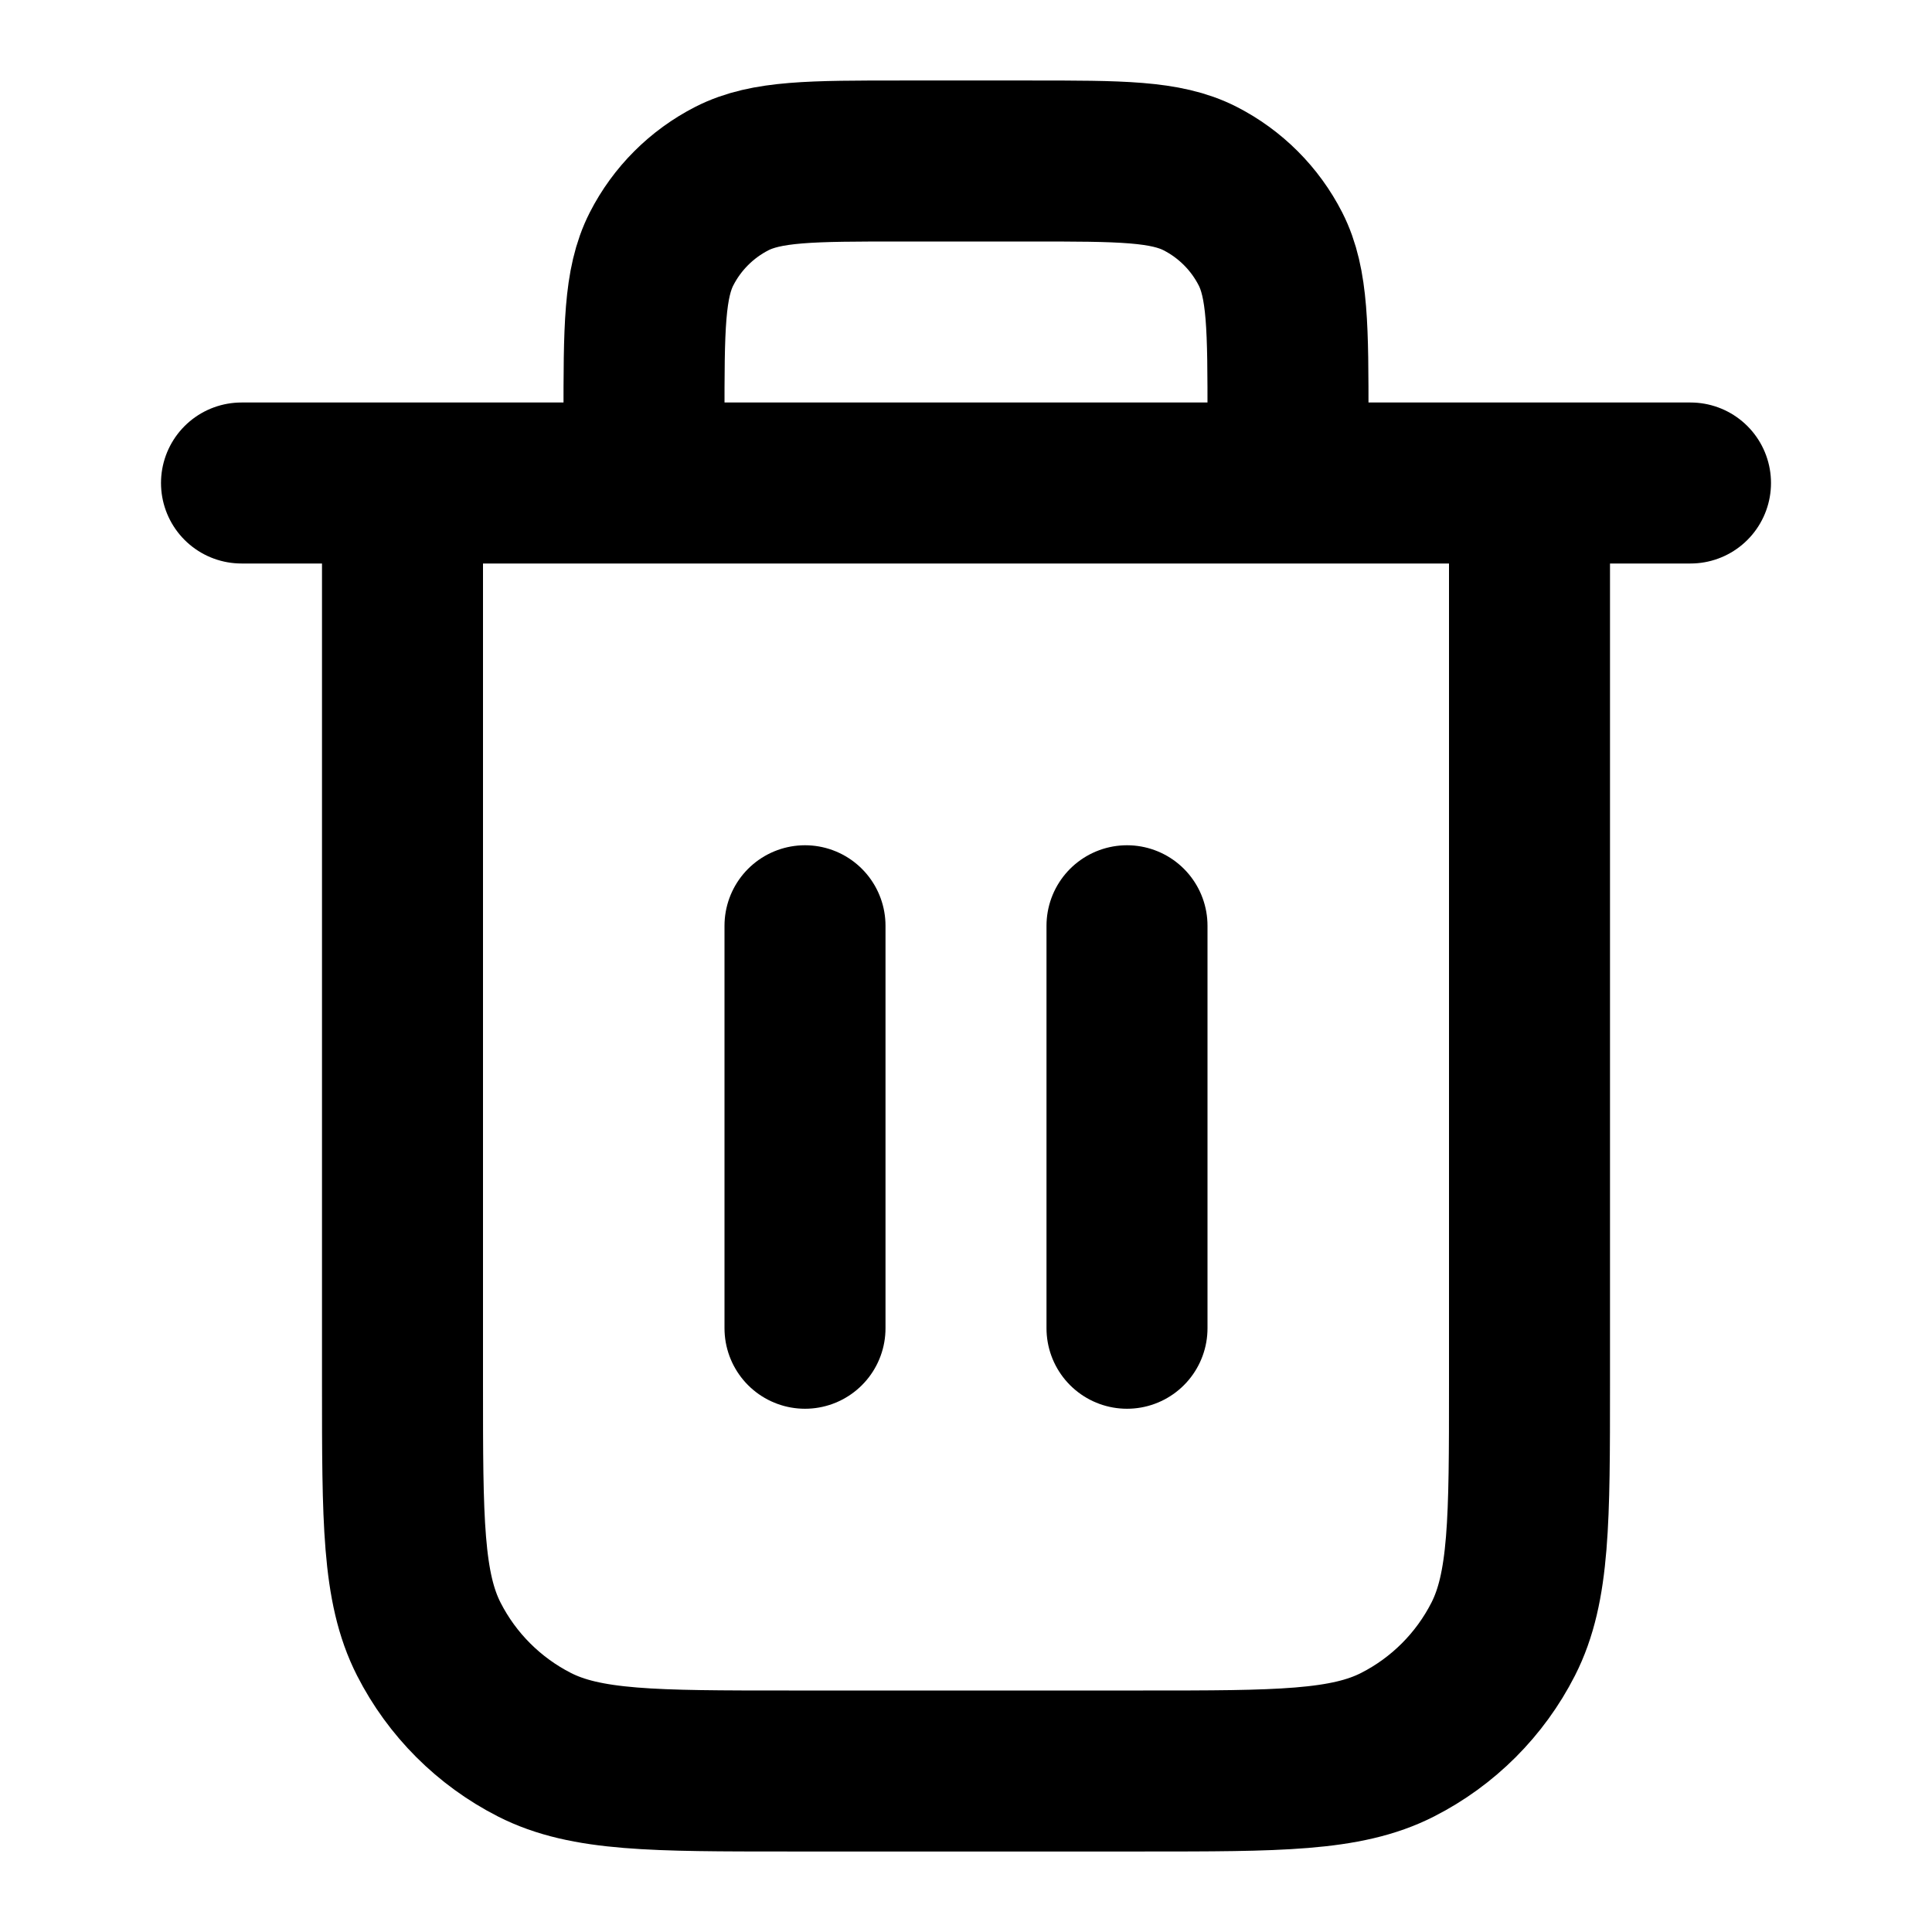
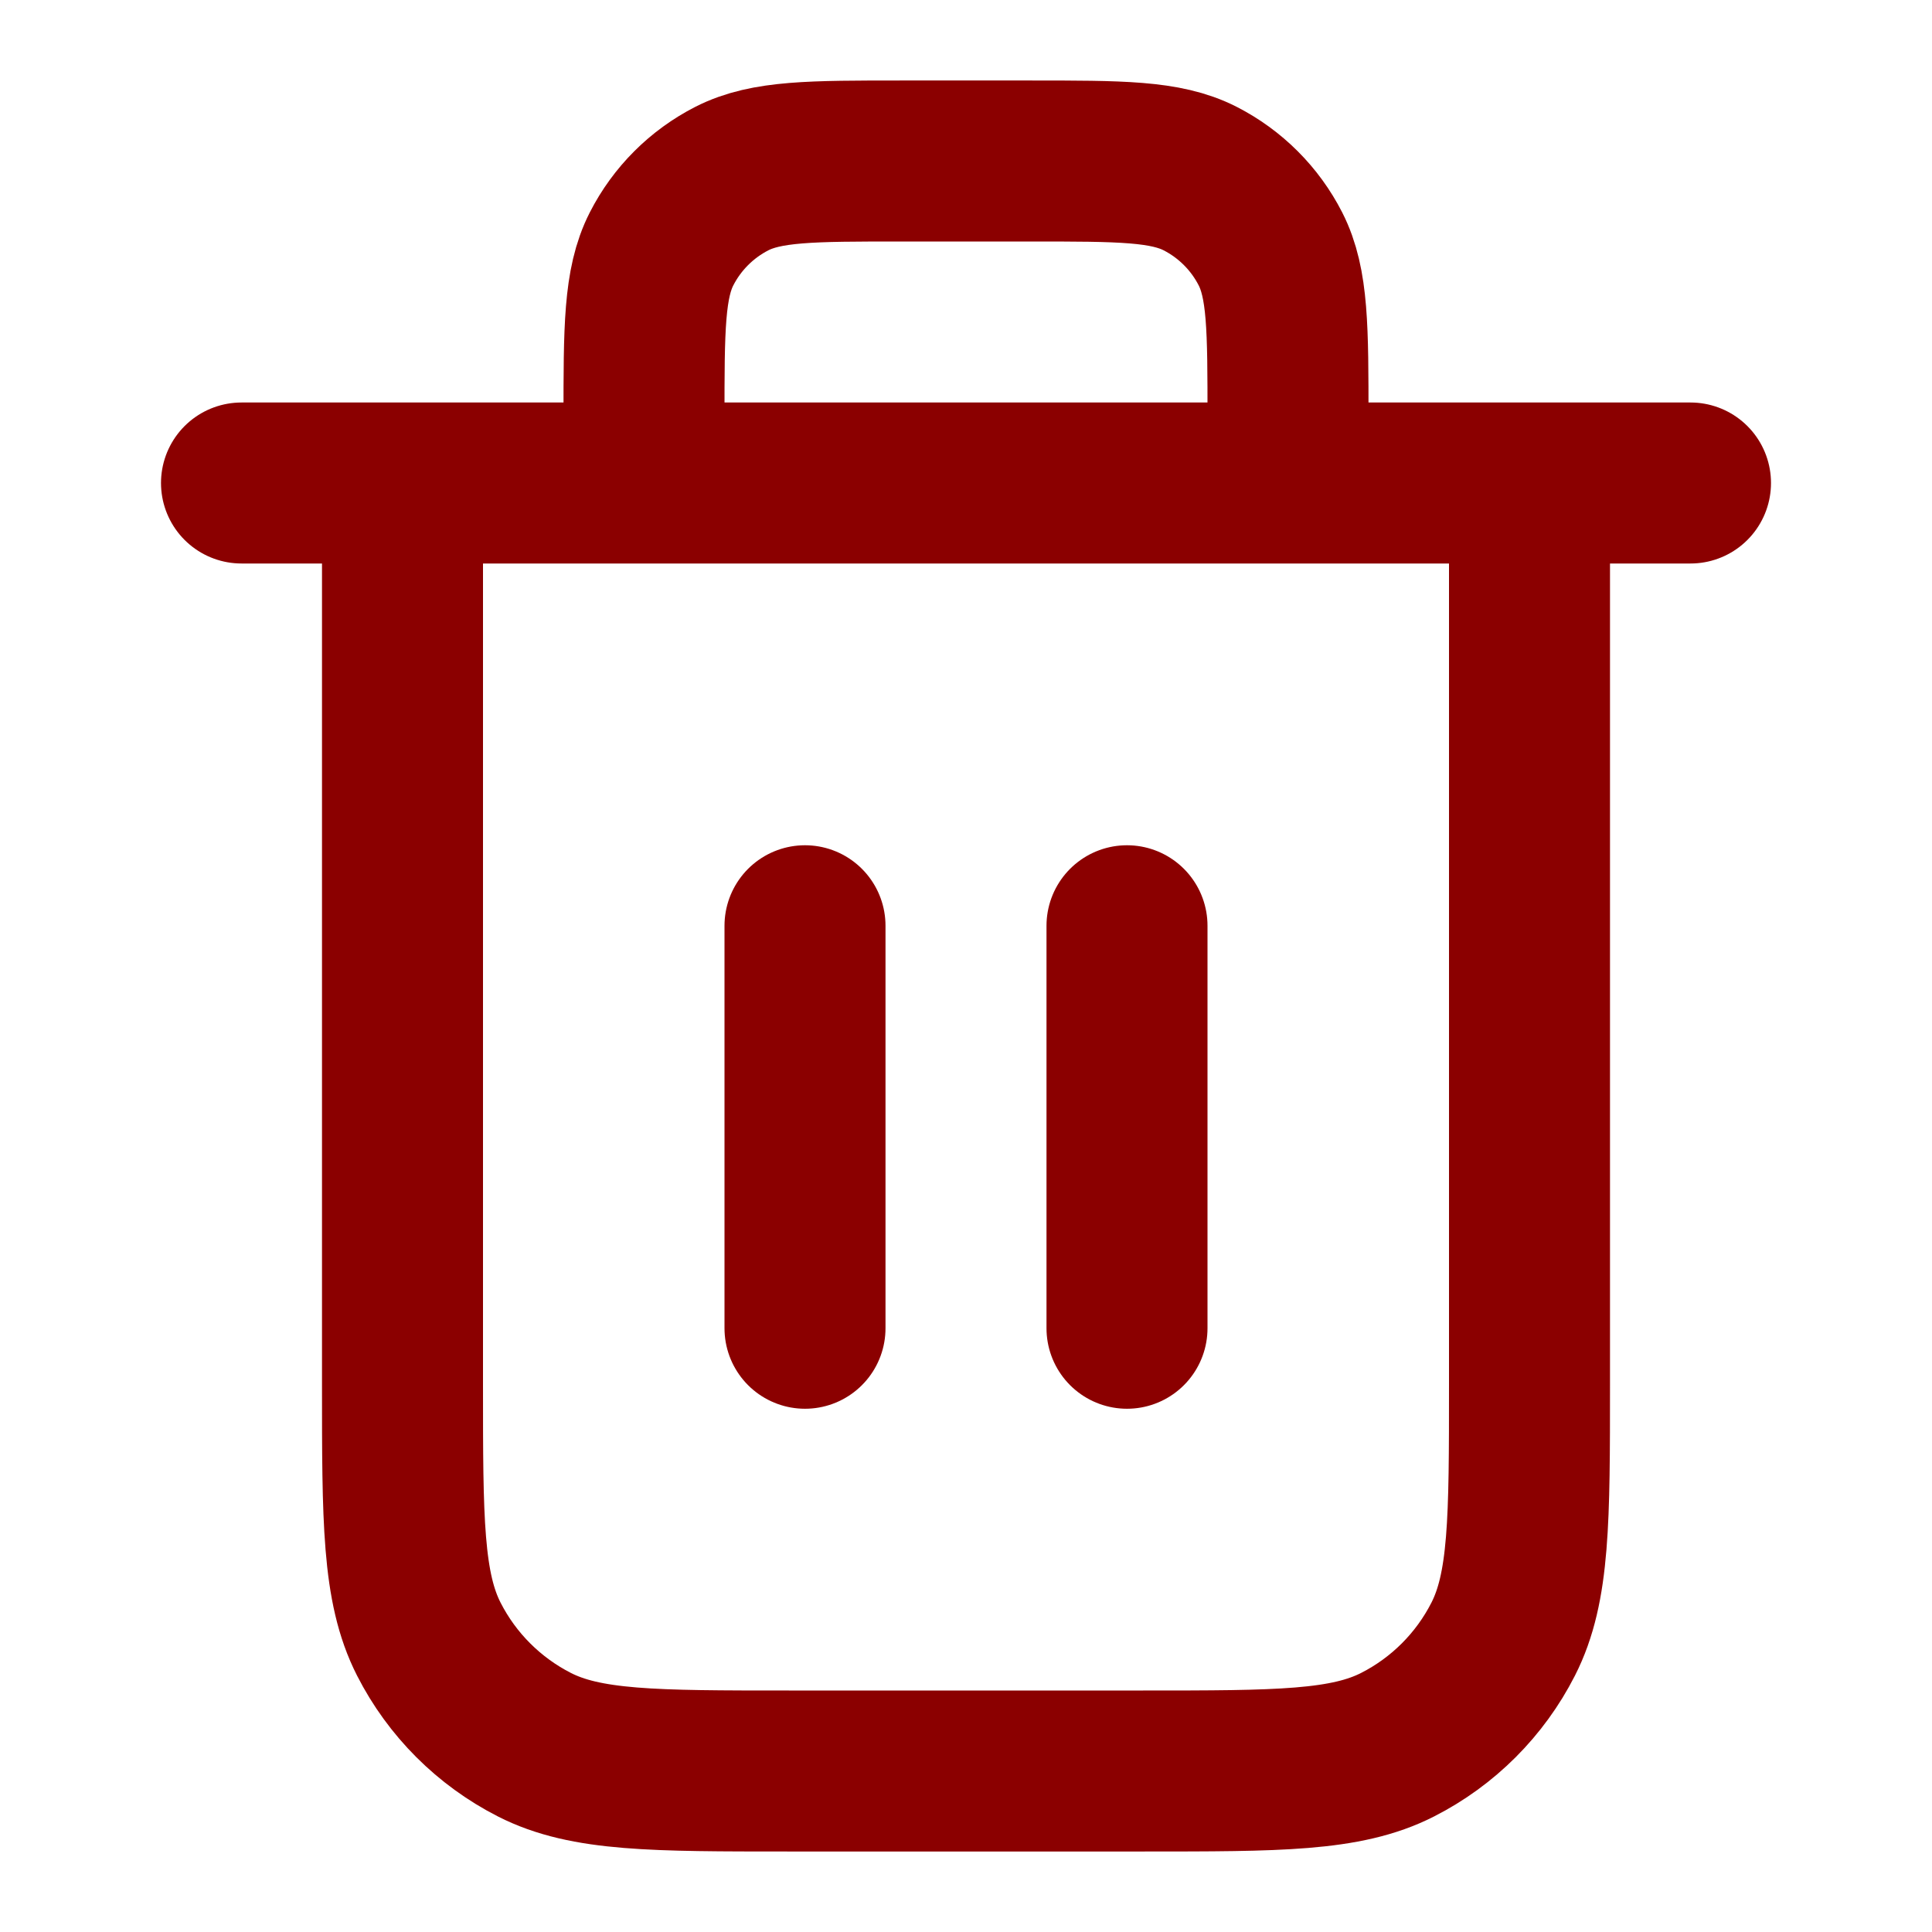
<svg xmlns="http://www.w3.org/2000/svg" width="24" height="24" viewBox="0 0 24 24" fill="none">
-   <path d="M16 6V5.2C16 4.08 16 3.52 15.782 3.092C15.59 2.716 15.284 2.41 14.908 2.218C14.48 2 13.92 2 12.8 2H11.2C10.08 2 9.52 2 9.092 2.218C8.716 2.41 8.41 2.716 8.218 3.092C8 3.52 8 4.08 8 5.2V6M10 11.5V16.5M14 11.5V16.5M3 6H21M19 6V17.2C19 18.88 19 19.72 18.673 20.362C18.385 20.927 17.927 21.385 17.362 21.673C16.72 22 15.88 22 14.2 22H9.8C8.12 22 7.28 22 6.638 21.673C6.074 21.385 5.615 20.927 5.327 20.362C5 19.72 5 18.88 5 17.2V6" stroke="black" stroke-width="2" stroke-linecap="round" stroke-linejoin="round" />
+   <path d="M16 6V5.2C16 4.08 16 3.52 15.782 3.092C15.59 2.716 15.284 2.41 14.908 2.218C14.48 2 13.92 2 12.8 2H11.2C10.08 2 9.52 2 9.092 2.218C8.716 2.41 8.41 2.716 8.218 3.092C8 3.52 8 4.08 8 5.2V6M10 11.5V16.5M14 11.5V16.5M3 6H21M19 6V17.2C19 18.88 19 19.72 18.673 20.362C18.385 20.927 17.927 21.385 17.362 21.673C16.72 22 15.88 22 14.2 22H9.8C8.12 22 7.28 22 6.638 21.673C6.074 21.385 5.615 20.927 5.327 20.362C5 19.72 5 18.88 5 17.2V6" stroke="darkred" stroke-width="2" stroke-linecap="round" stroke-linejoin="round" />
</svg>
